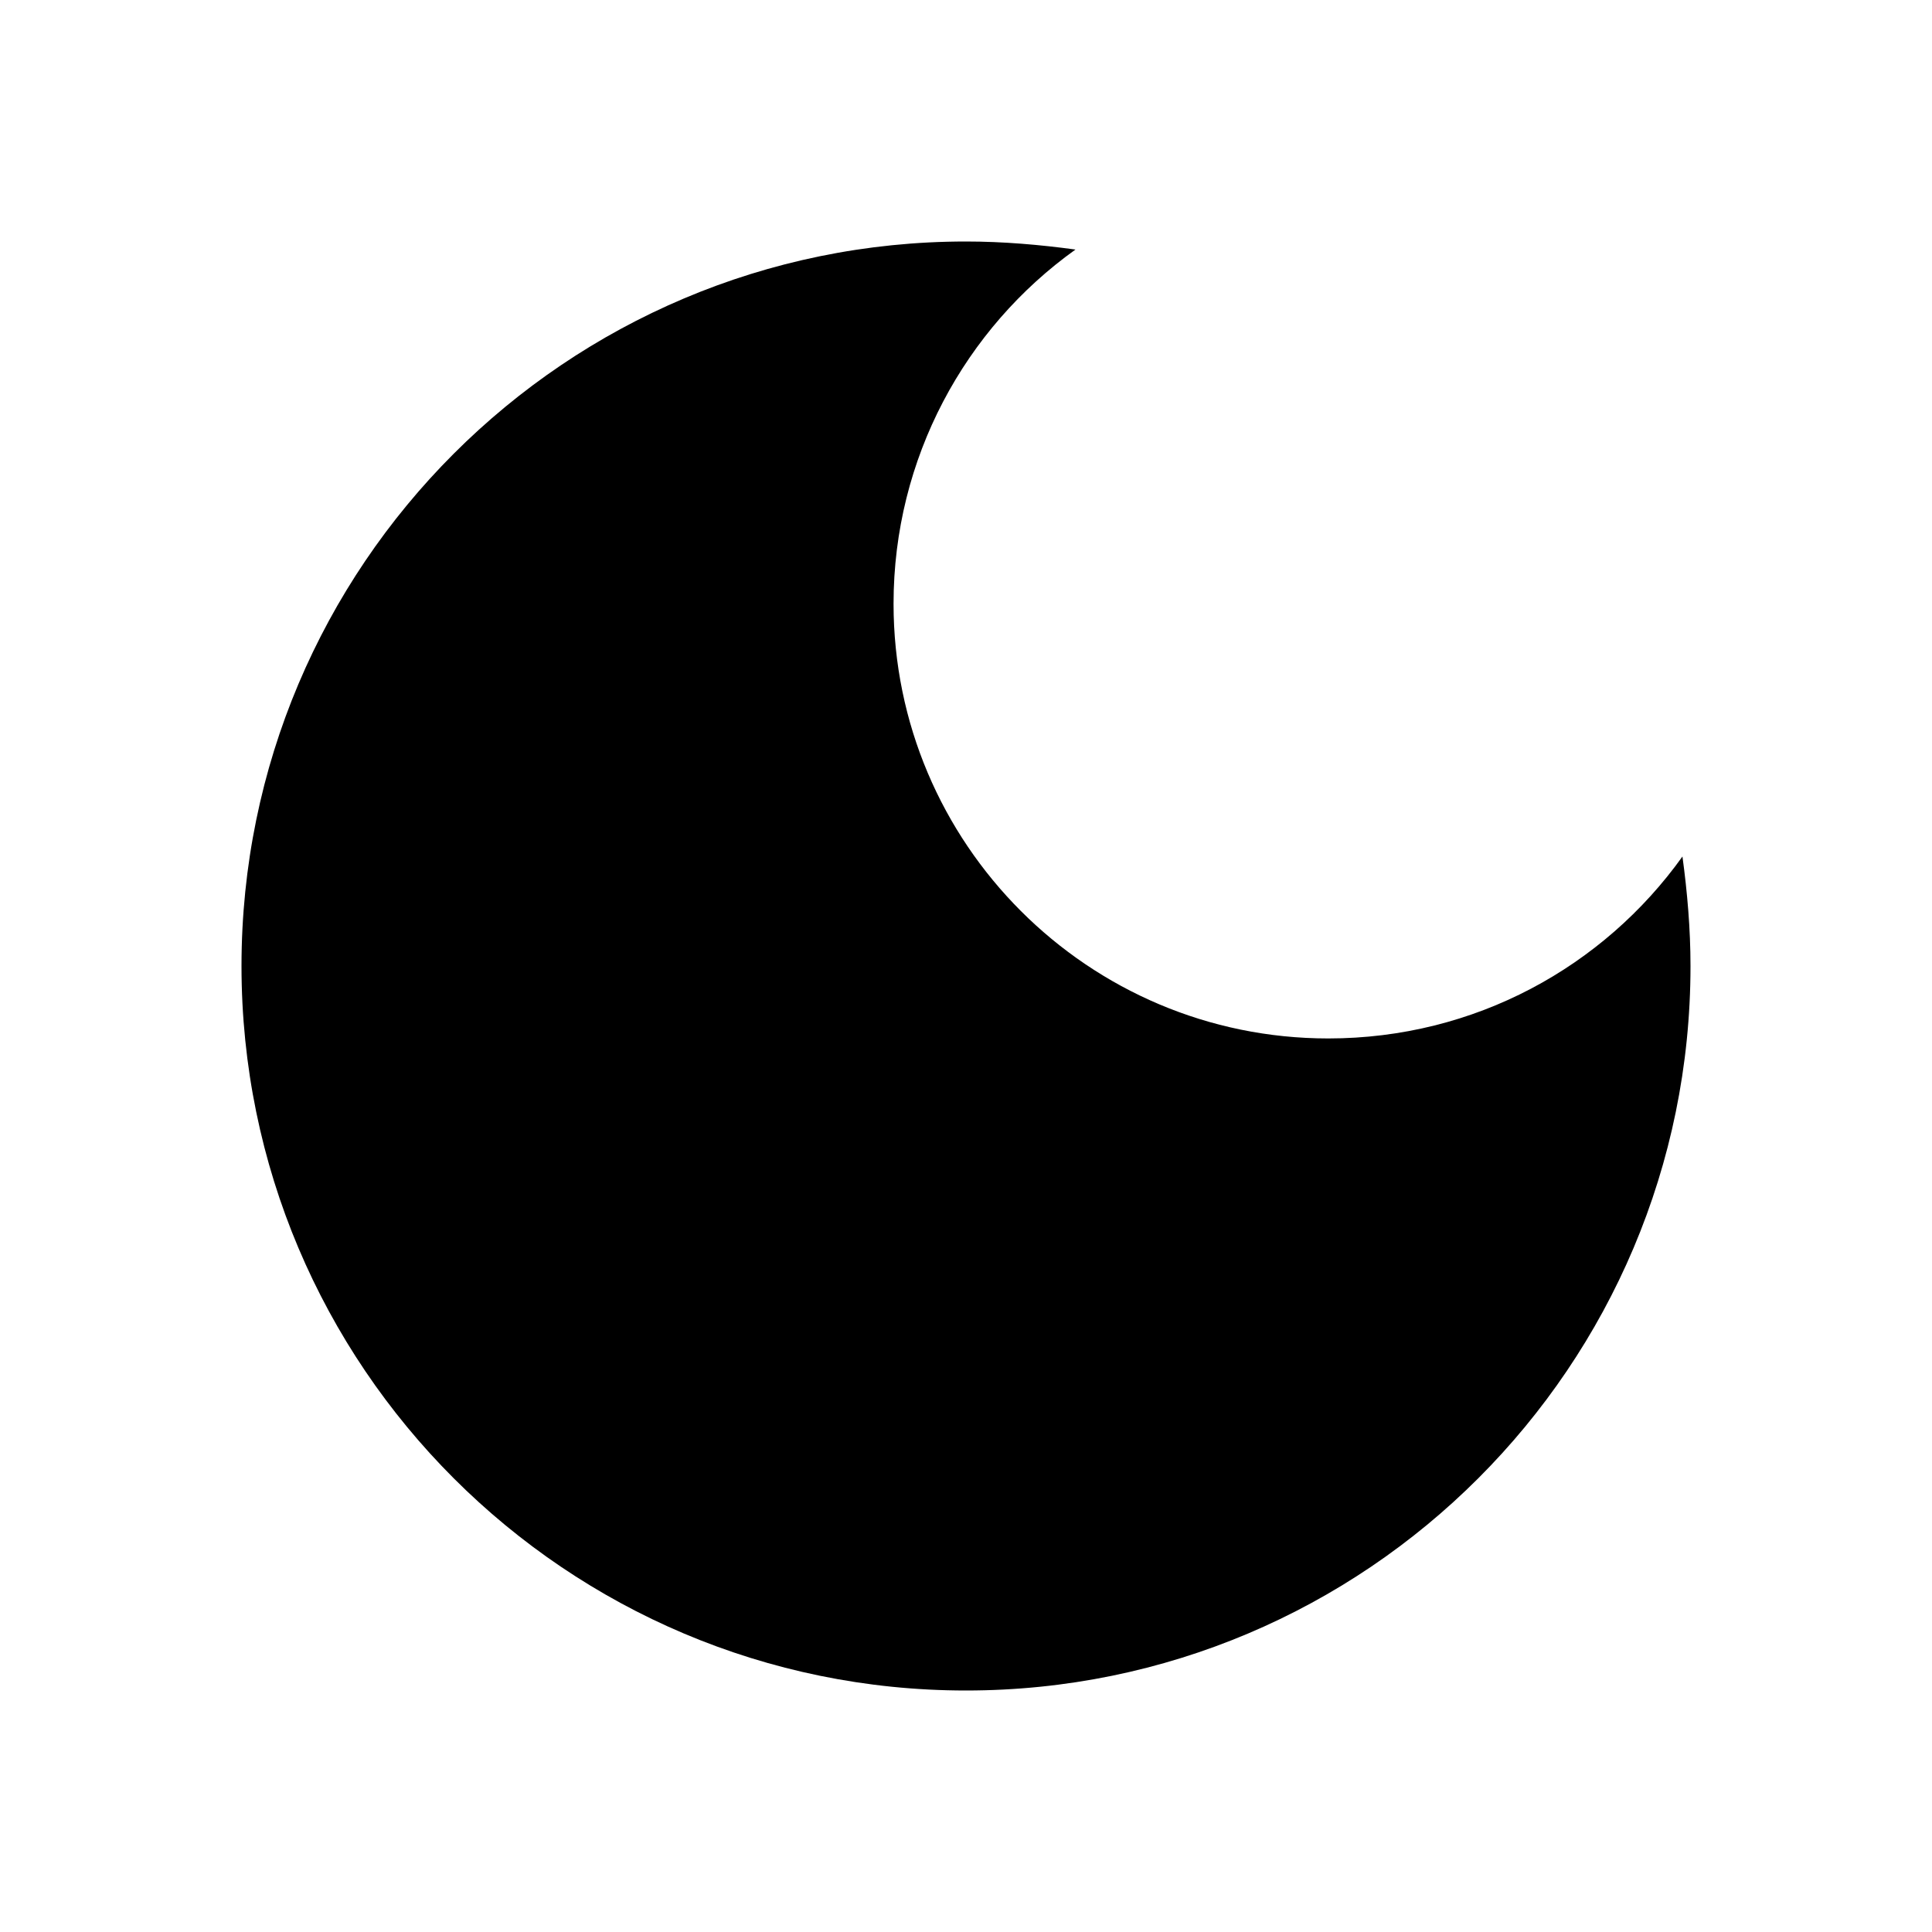
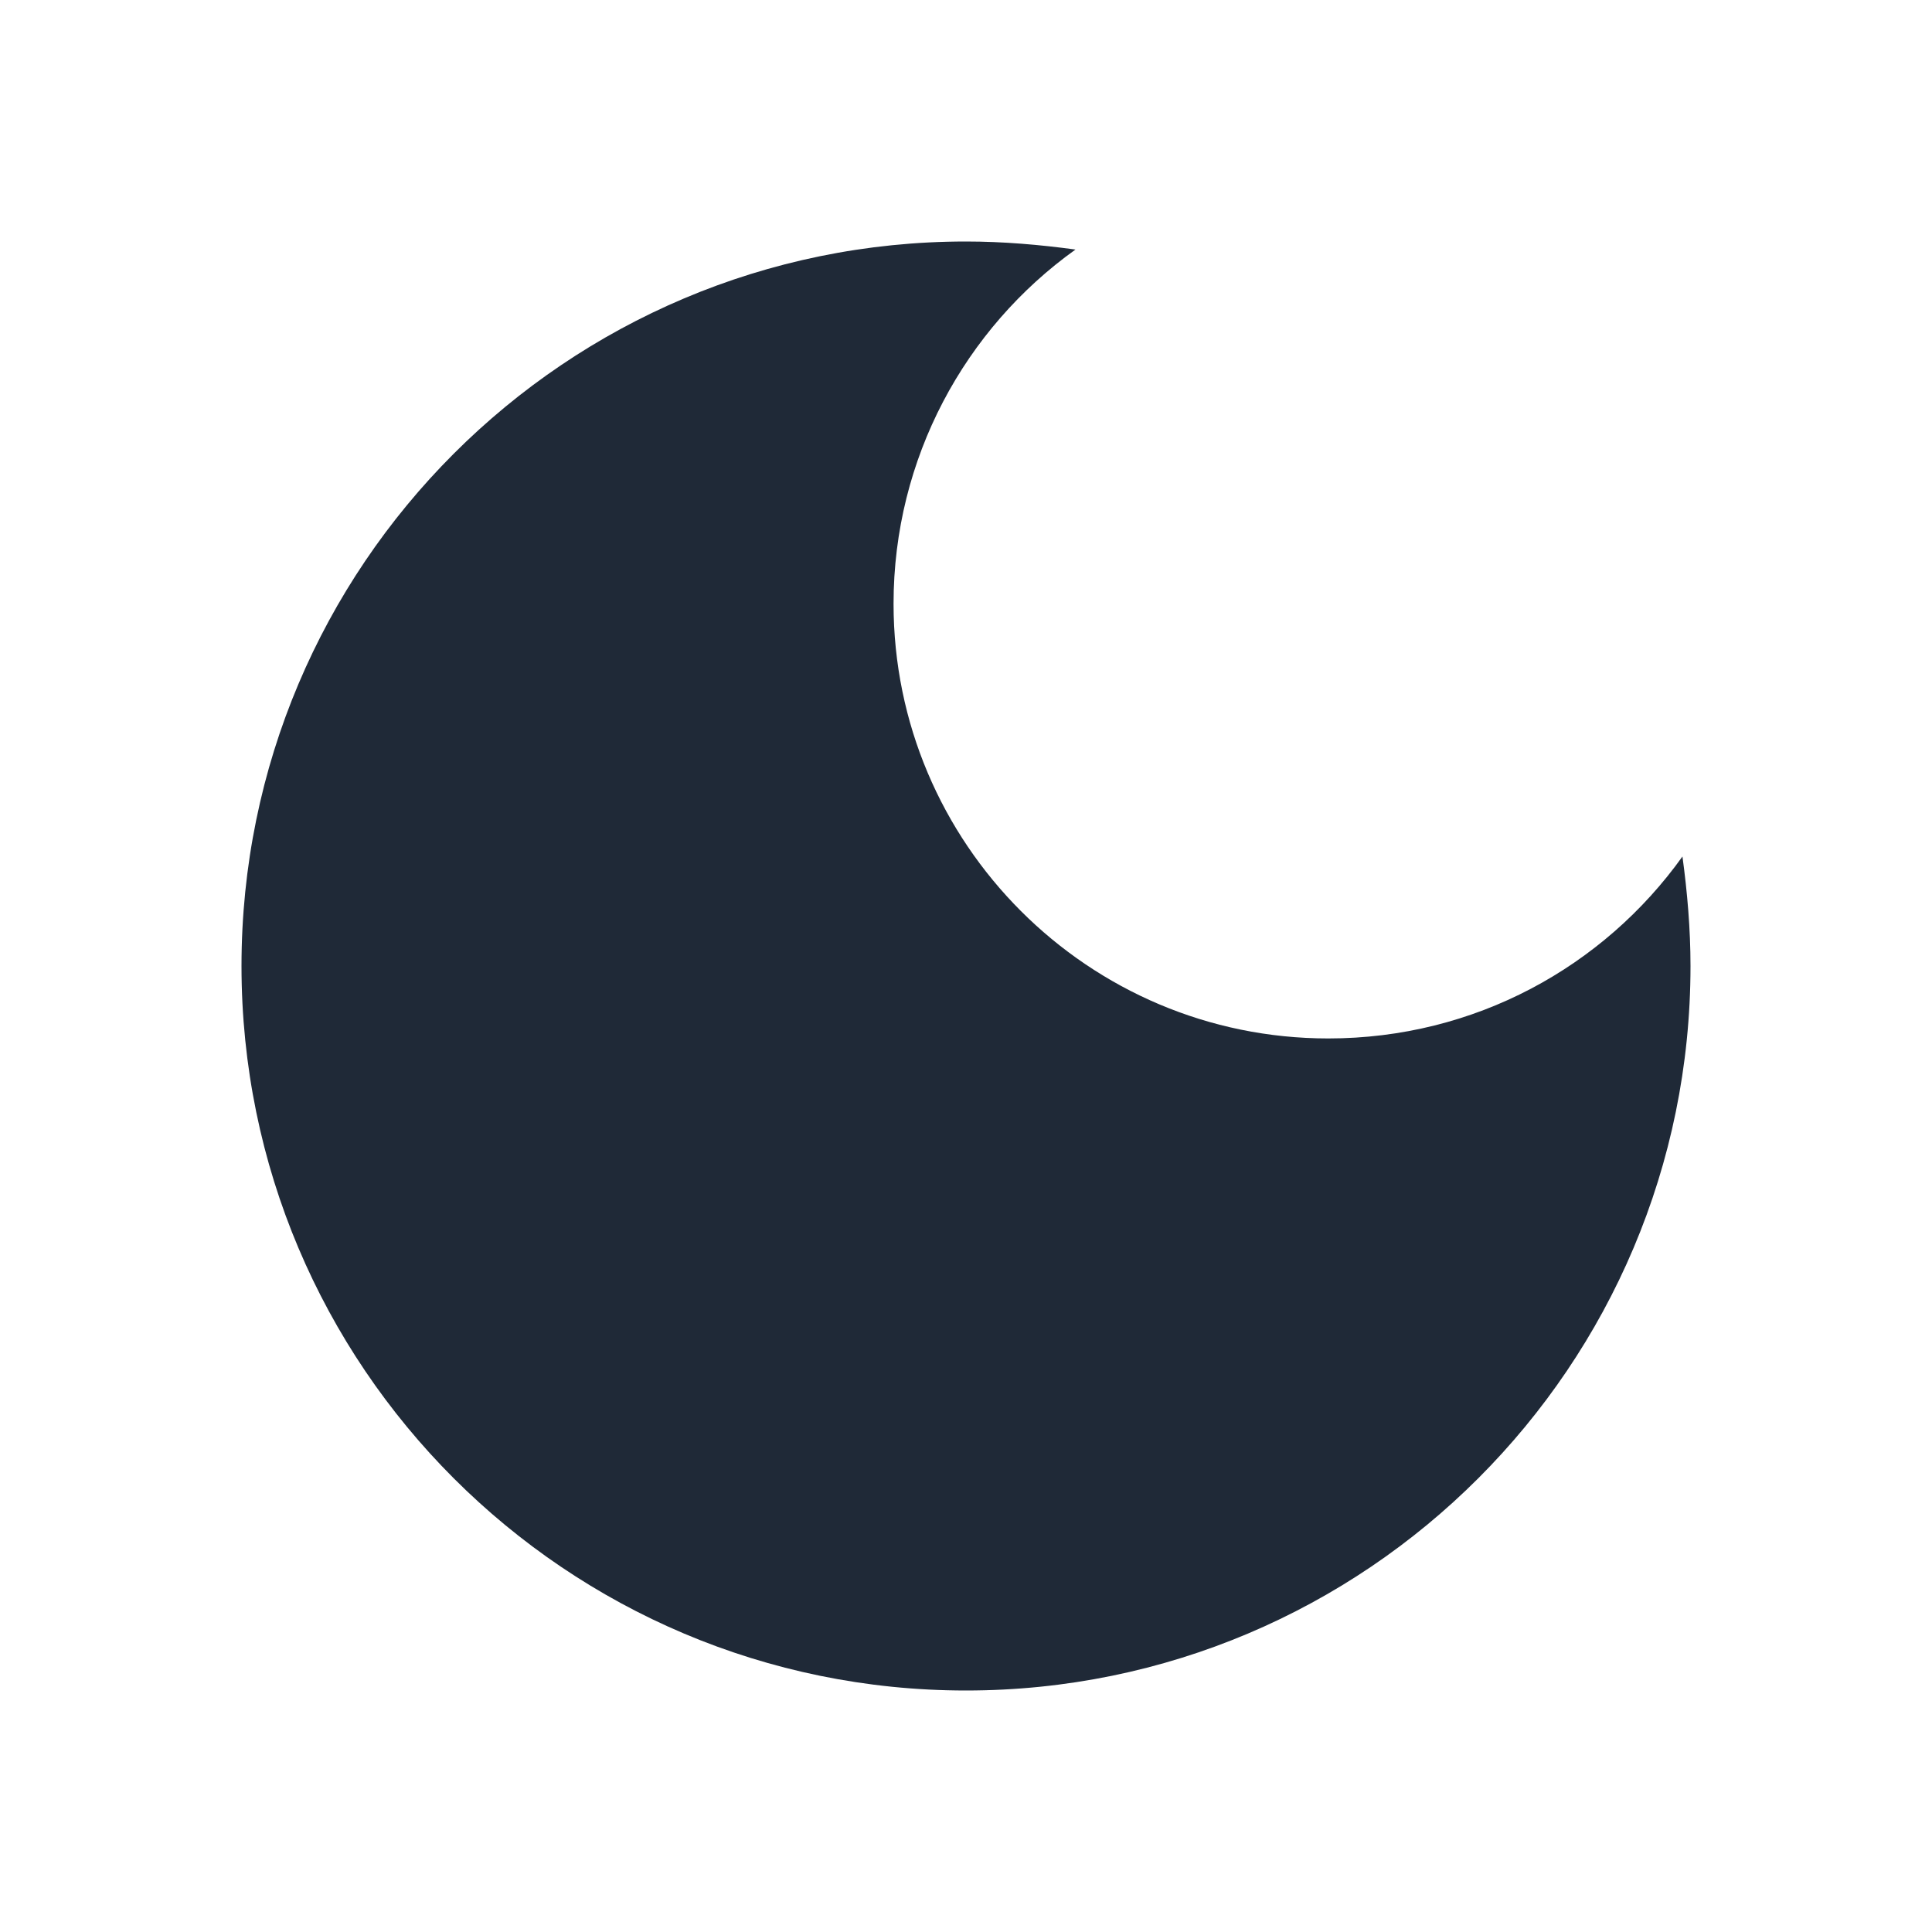
- <svg xmlns="http://www.w3.org/2000/svg" enable-background="new 0 0 24 24" height="24px" viewBox="0 0 24 24" width="24px" fill="#000000">
+ <svg xmlns="http://www.w3.org/2000/svg" enable-background="new 0 0 24 24" height="24px" viewBox="0 0 24 24" width="24px" fill="#1f2937">
  <rect fill="none" height="24" width="24" />
  <path d="M12,3c-4.97,0-9,4.03-9,9s4.03,9,9,9s9-4.03,9-9c0-0.46-0.04-0.92-0.1-1.36c-0.98,1.37-2.58,2.26-4.4,2.26 c-2.98,0-5.4-2.42-5.4-5.4c0-1.81,0.89-3.42,2.26-4.4C12.92,3.04,12.46,3,12,3L12,3z" />
</svg>
